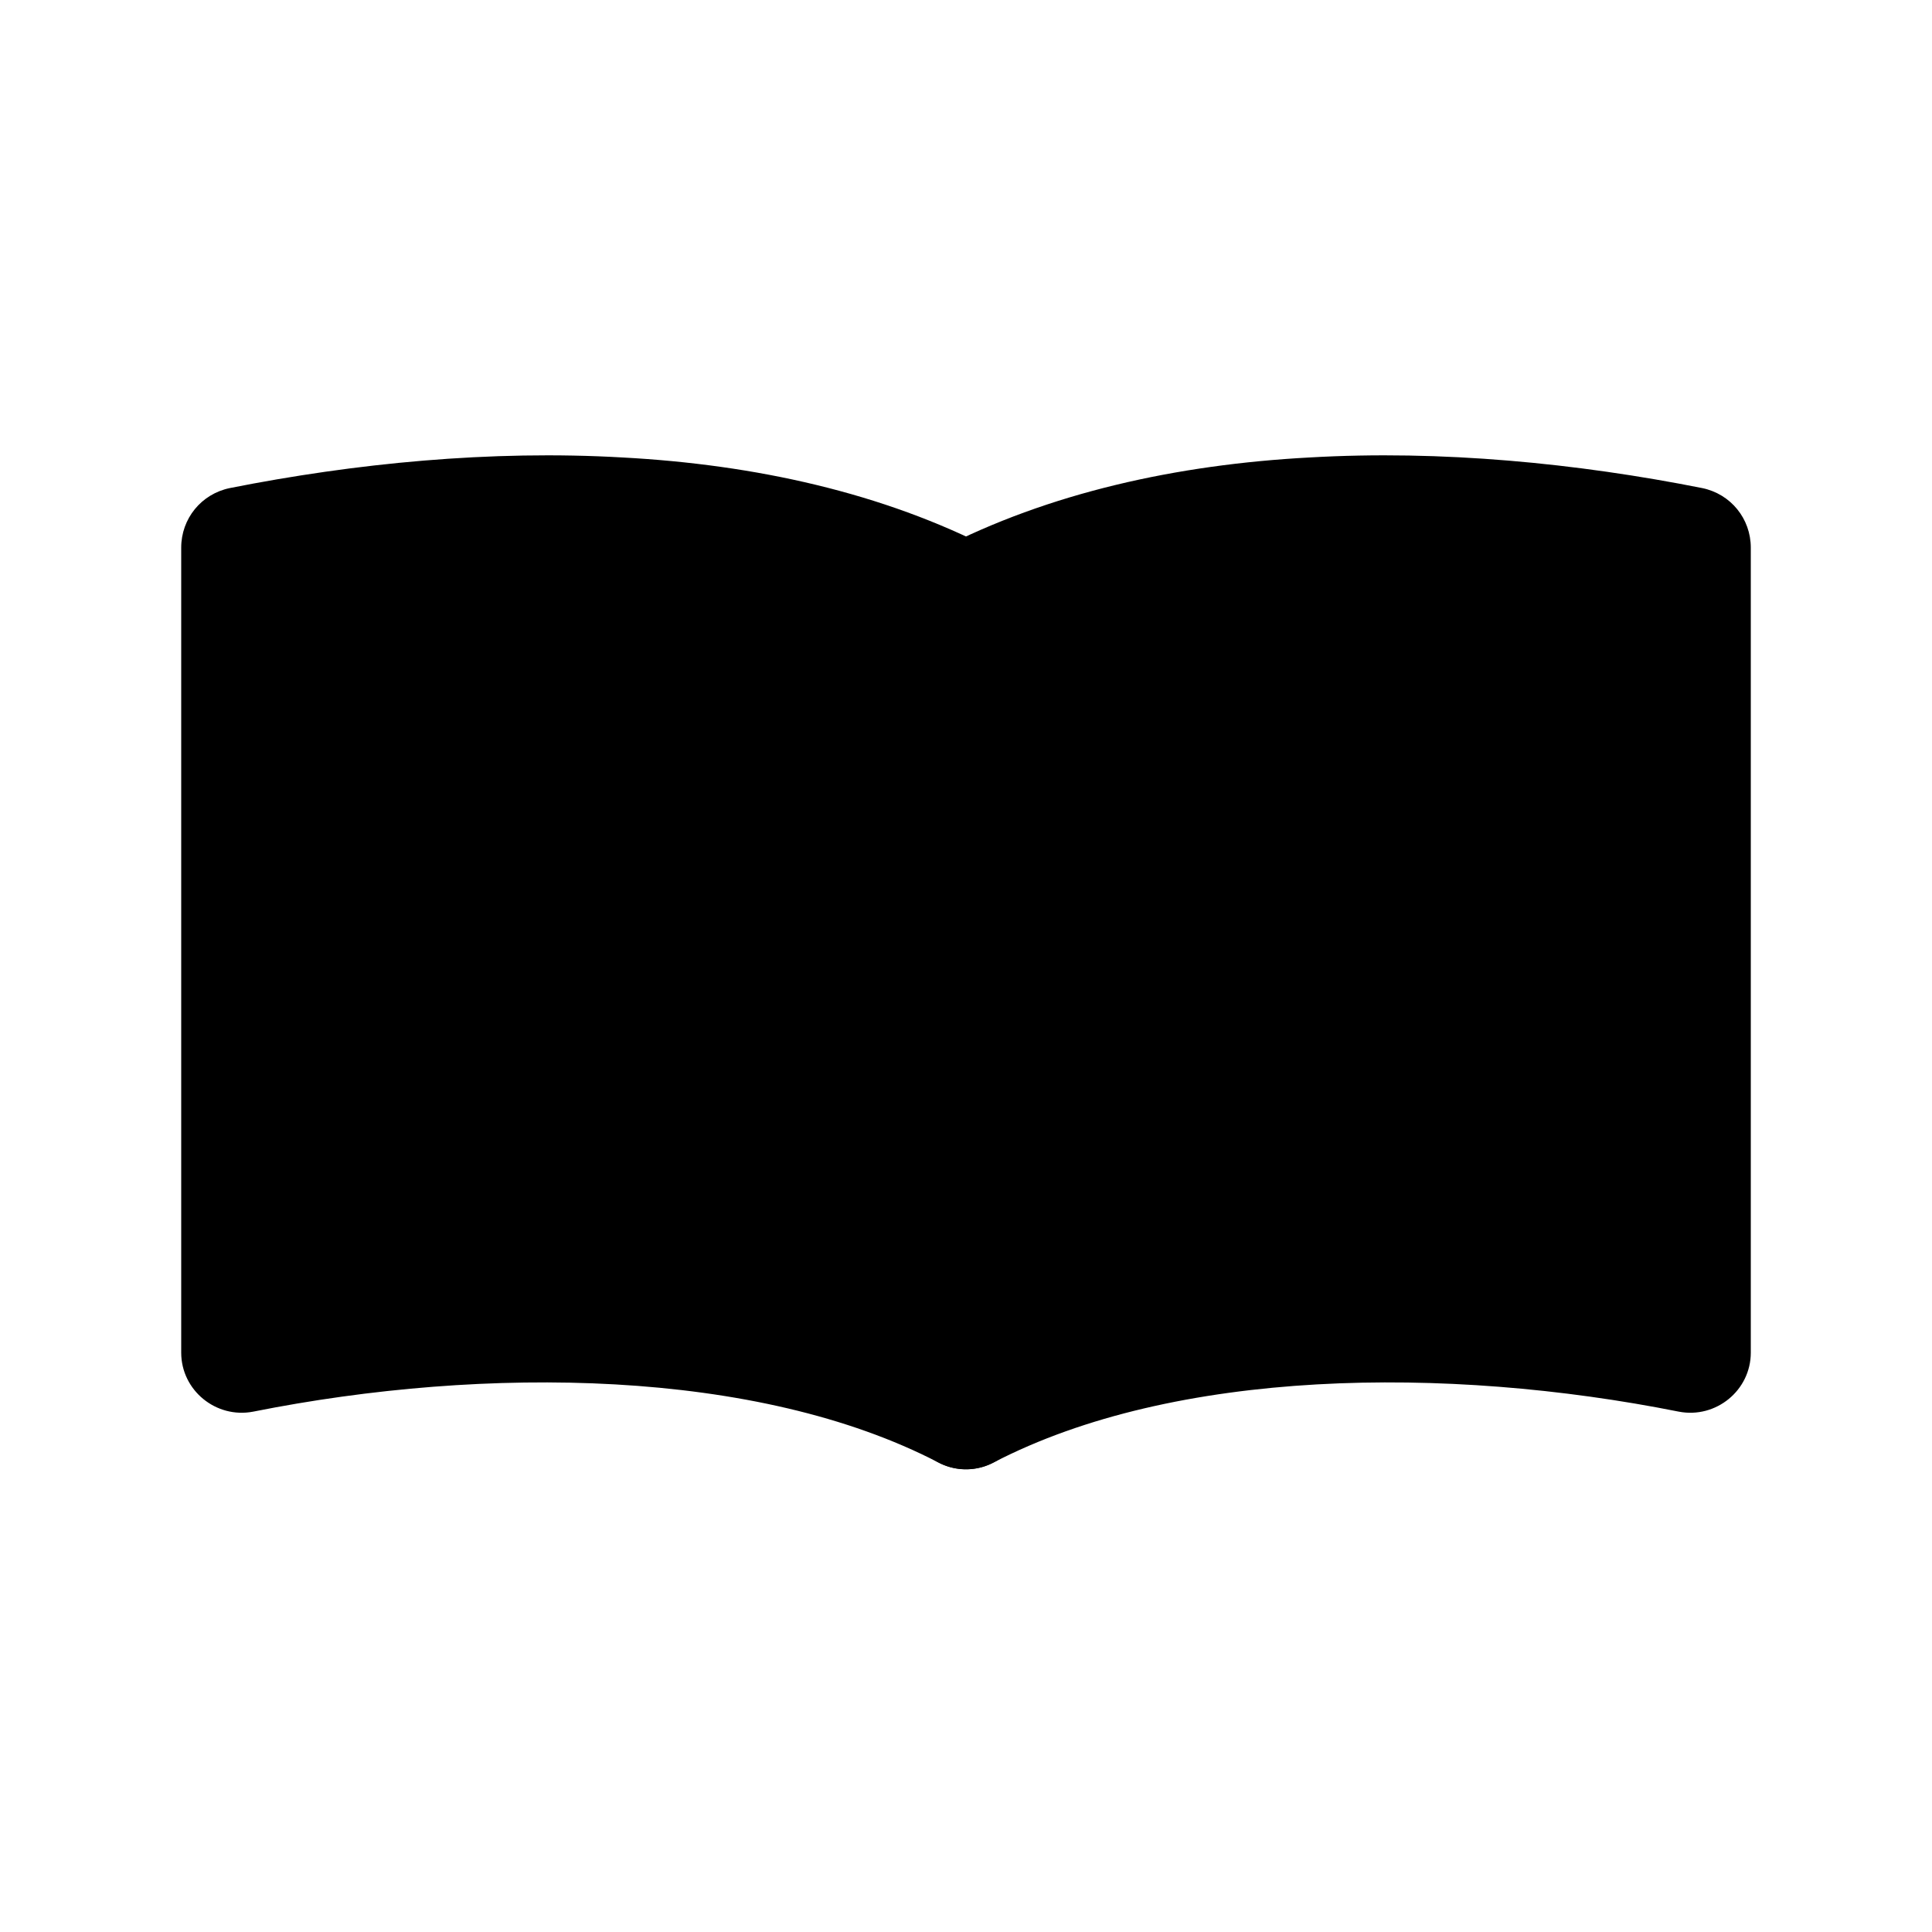
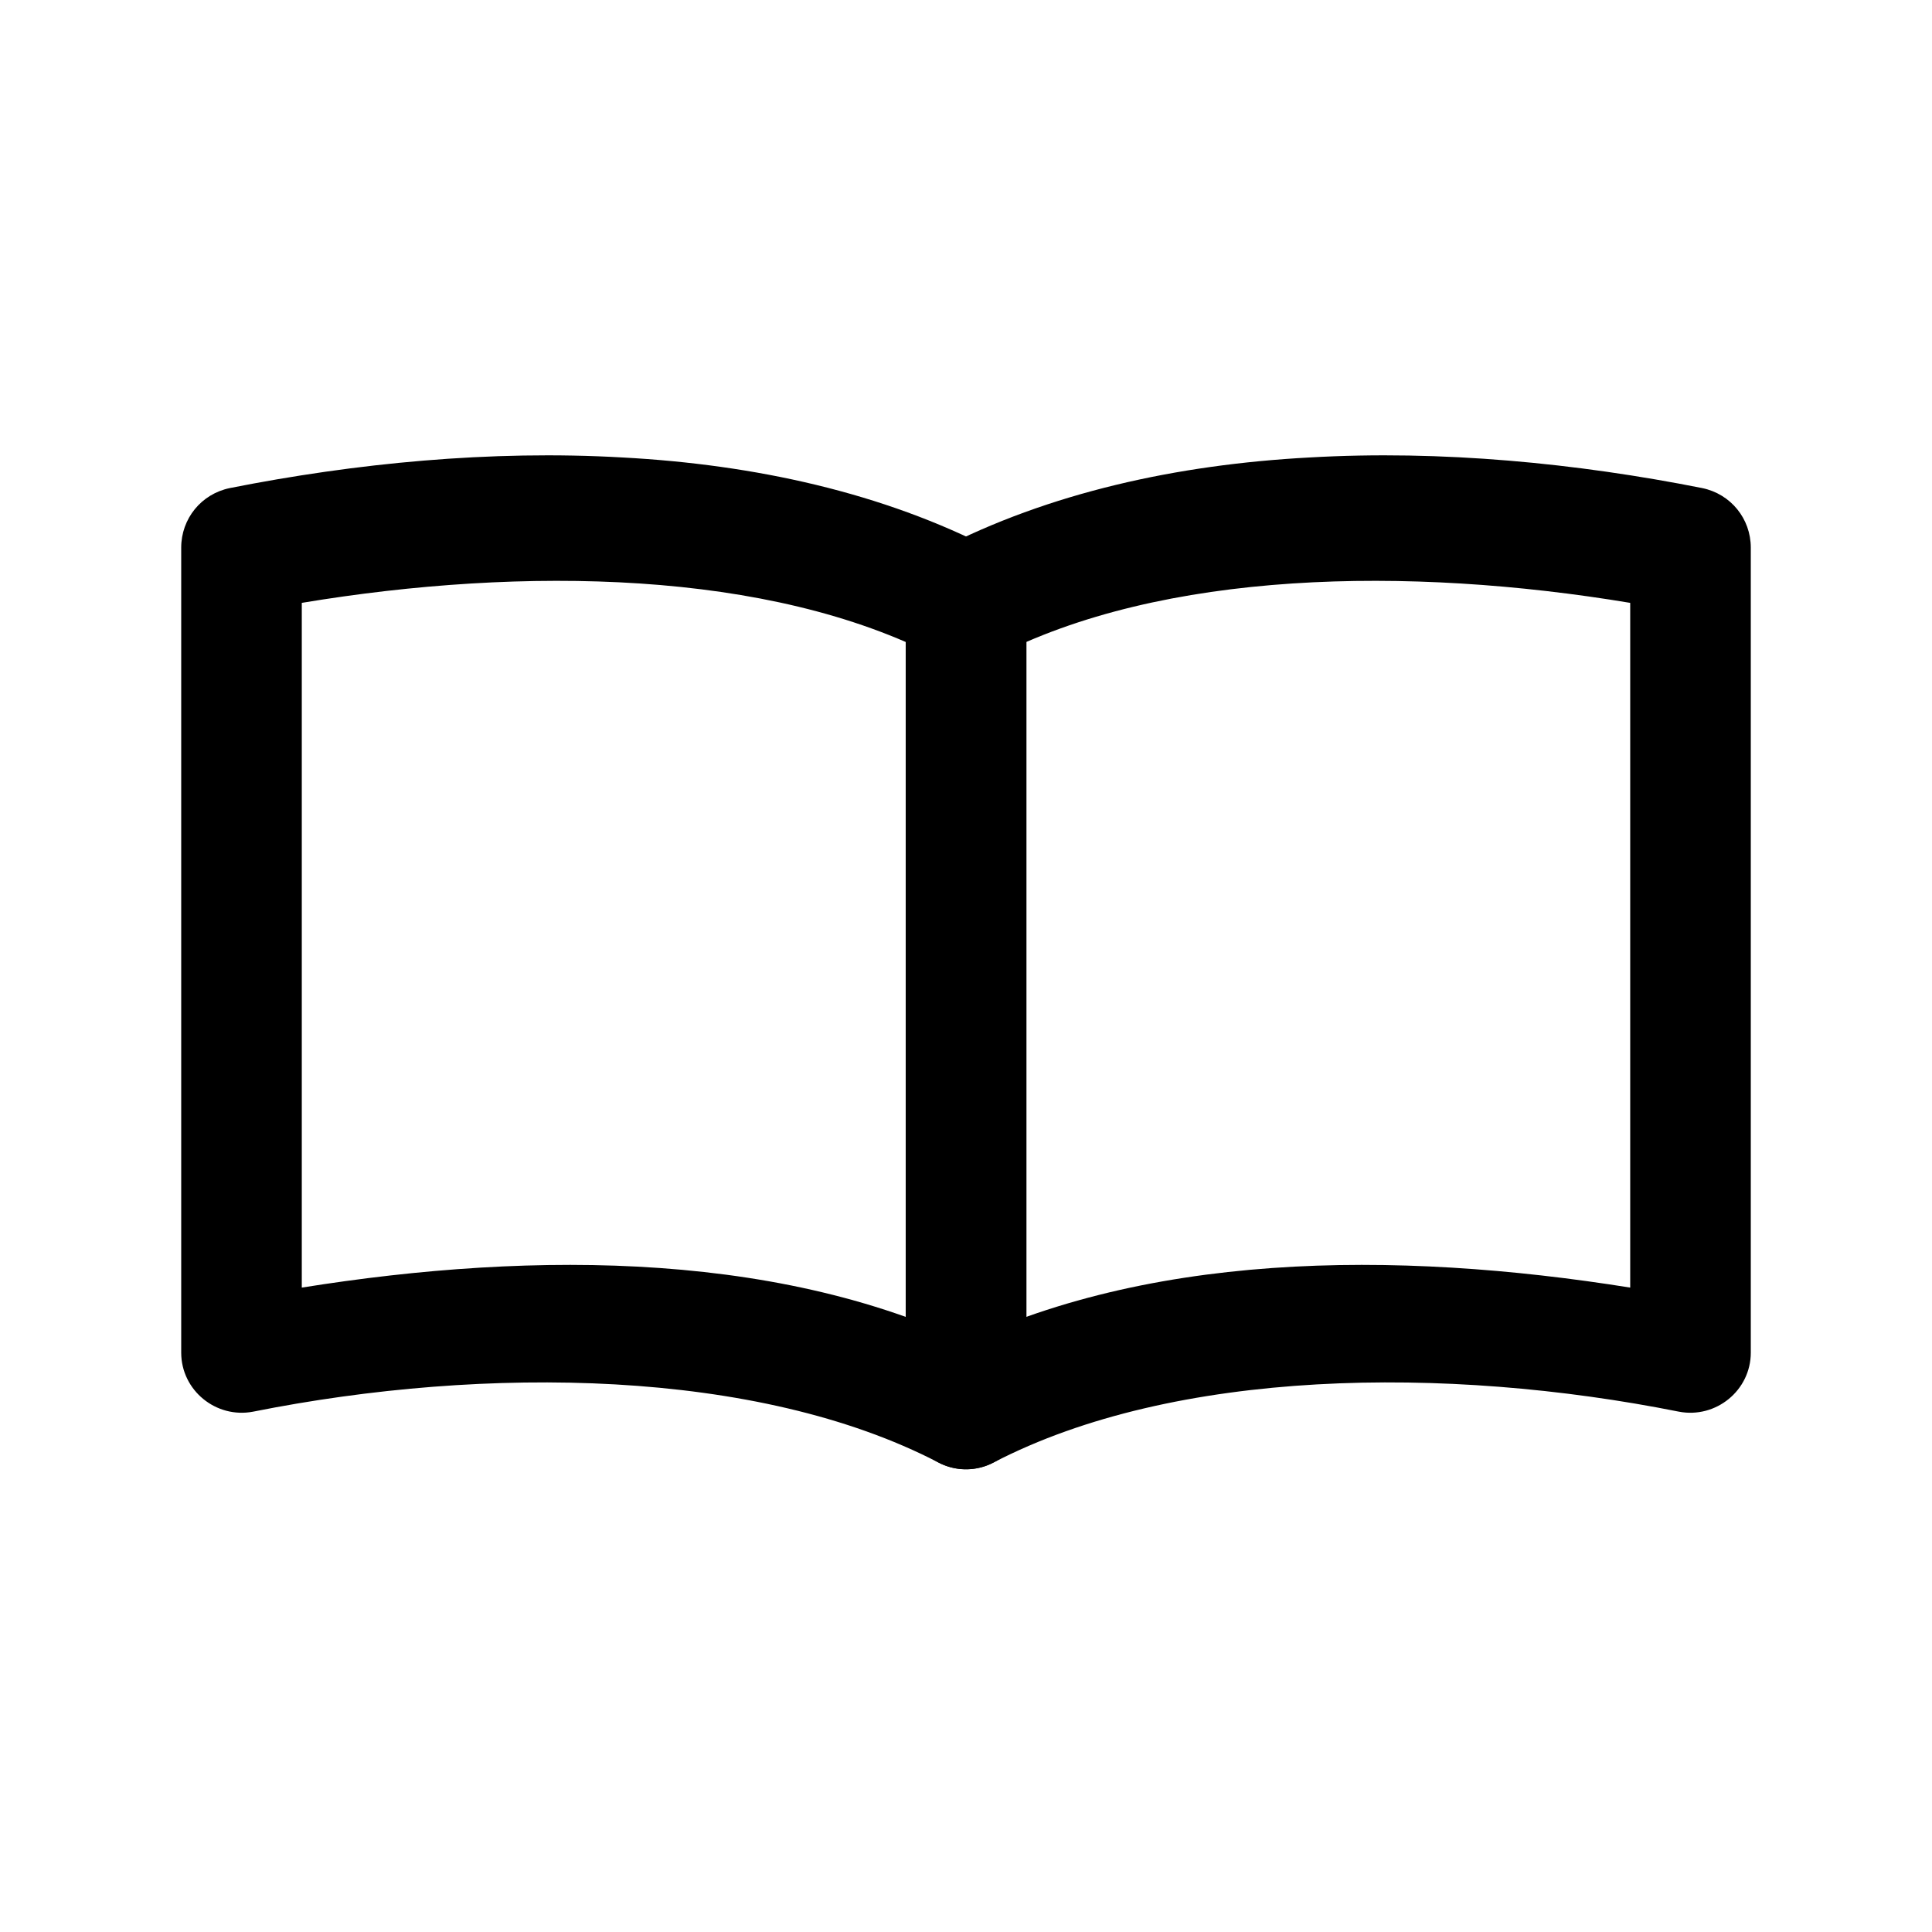
<svg xmlns="http://www.w3.org/2000/svg" width="24" height="24" viewBox="0 0 24 24">
-   <path d="M12 17.5C9.5 16.197 6 16.197 3 16.803L3 6.803C6 6.197 9.5 6.197 12 7.5" />
  <path d="M7.735 5.683C6.093 5.588 4.407 5.755 2.855 6.063C2.5 6.136 2.251 6.443 2.251 6.803L2.251 16.803C2.251 17.271 2.683 17.625 3.145 17.536C6.036 16.959 9.407 17 11.656 18.167C12.021 18.36 12.473 18.213 12.667 17.844C12.86 17.479 12.713 17.027 12.344 16.833C9.844 15.531 6.651 15.531 3.749 15.995L3.749 7.489C6.5 7.031 9.557 7.079 11.656 8.167C12.021 8.36 12.473 8.213 12.667 7.844C12.86 7.479 12.713 7.027 12.344 6.833C10.969 6.12 9.375 5.771 7.735 5.683Z" />
-   <path d="M12 17.5C14.5 16.197 18 16.197 21 16.803L21 6.803C18 6.197 14.5 6.197 12 7.5" />
  <path d="M16.265 5.683C14.625 5.771 13.031 6.12 11.656 6.833C11.287 7.027 11.14 7.479 11.333 7.844C11.527 8.213 11.979 8.36 12.344 8.167C14.443 7.079 17.5 7.031 20.251 7.489L20.251 15.995C17.349 15.531 14.156 15.531 11.656 16.833C11.287 17.027 11.14 17.479 11.333 17.844C11.527 18.213 11.979 18.36 12.344 18.167C14.593 17 17.964 16.959 20.855 17.536C21.317 17.625 21.749 17.271 21.749 16.803L21.749 6.803C21.749 6.443 21.5 6.136 21.145 6.063C19.593 5.755 17.907 5.588 16.265 5.683Z" />
  <path d="M11.251 7.5L12.751 7.5L12.751 17.5L11.251 17.5Z" />
</svg>
